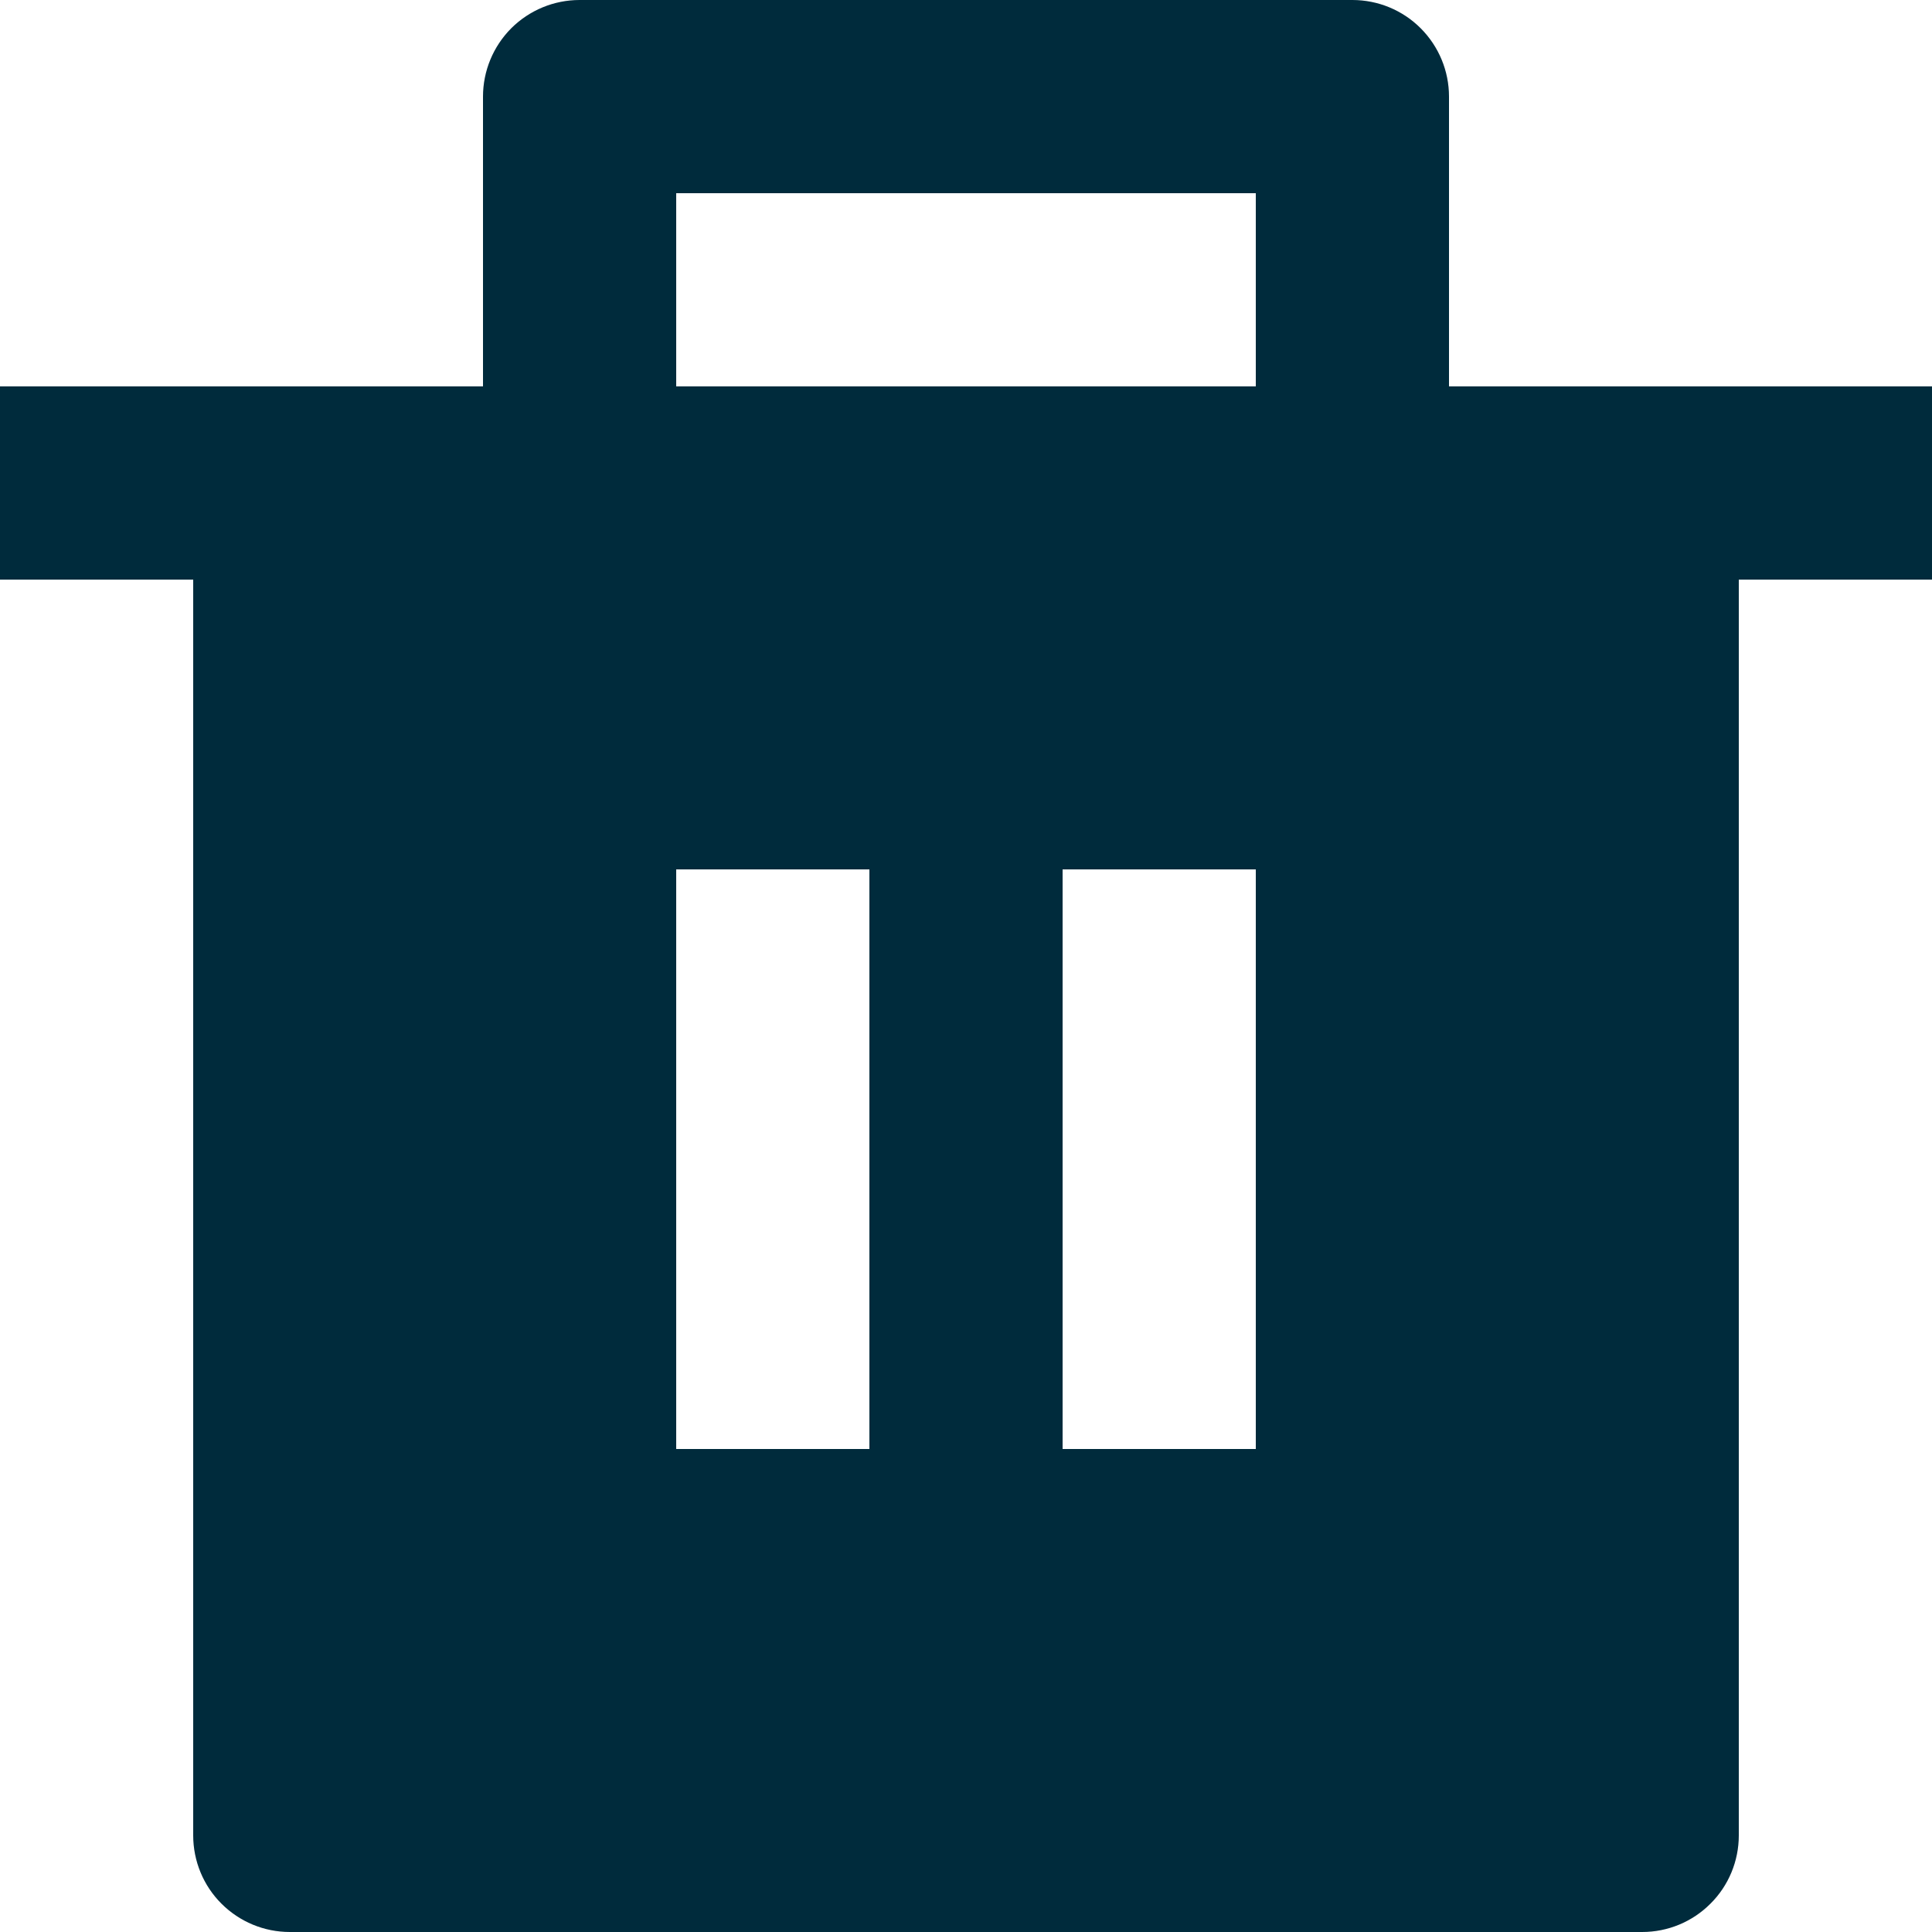
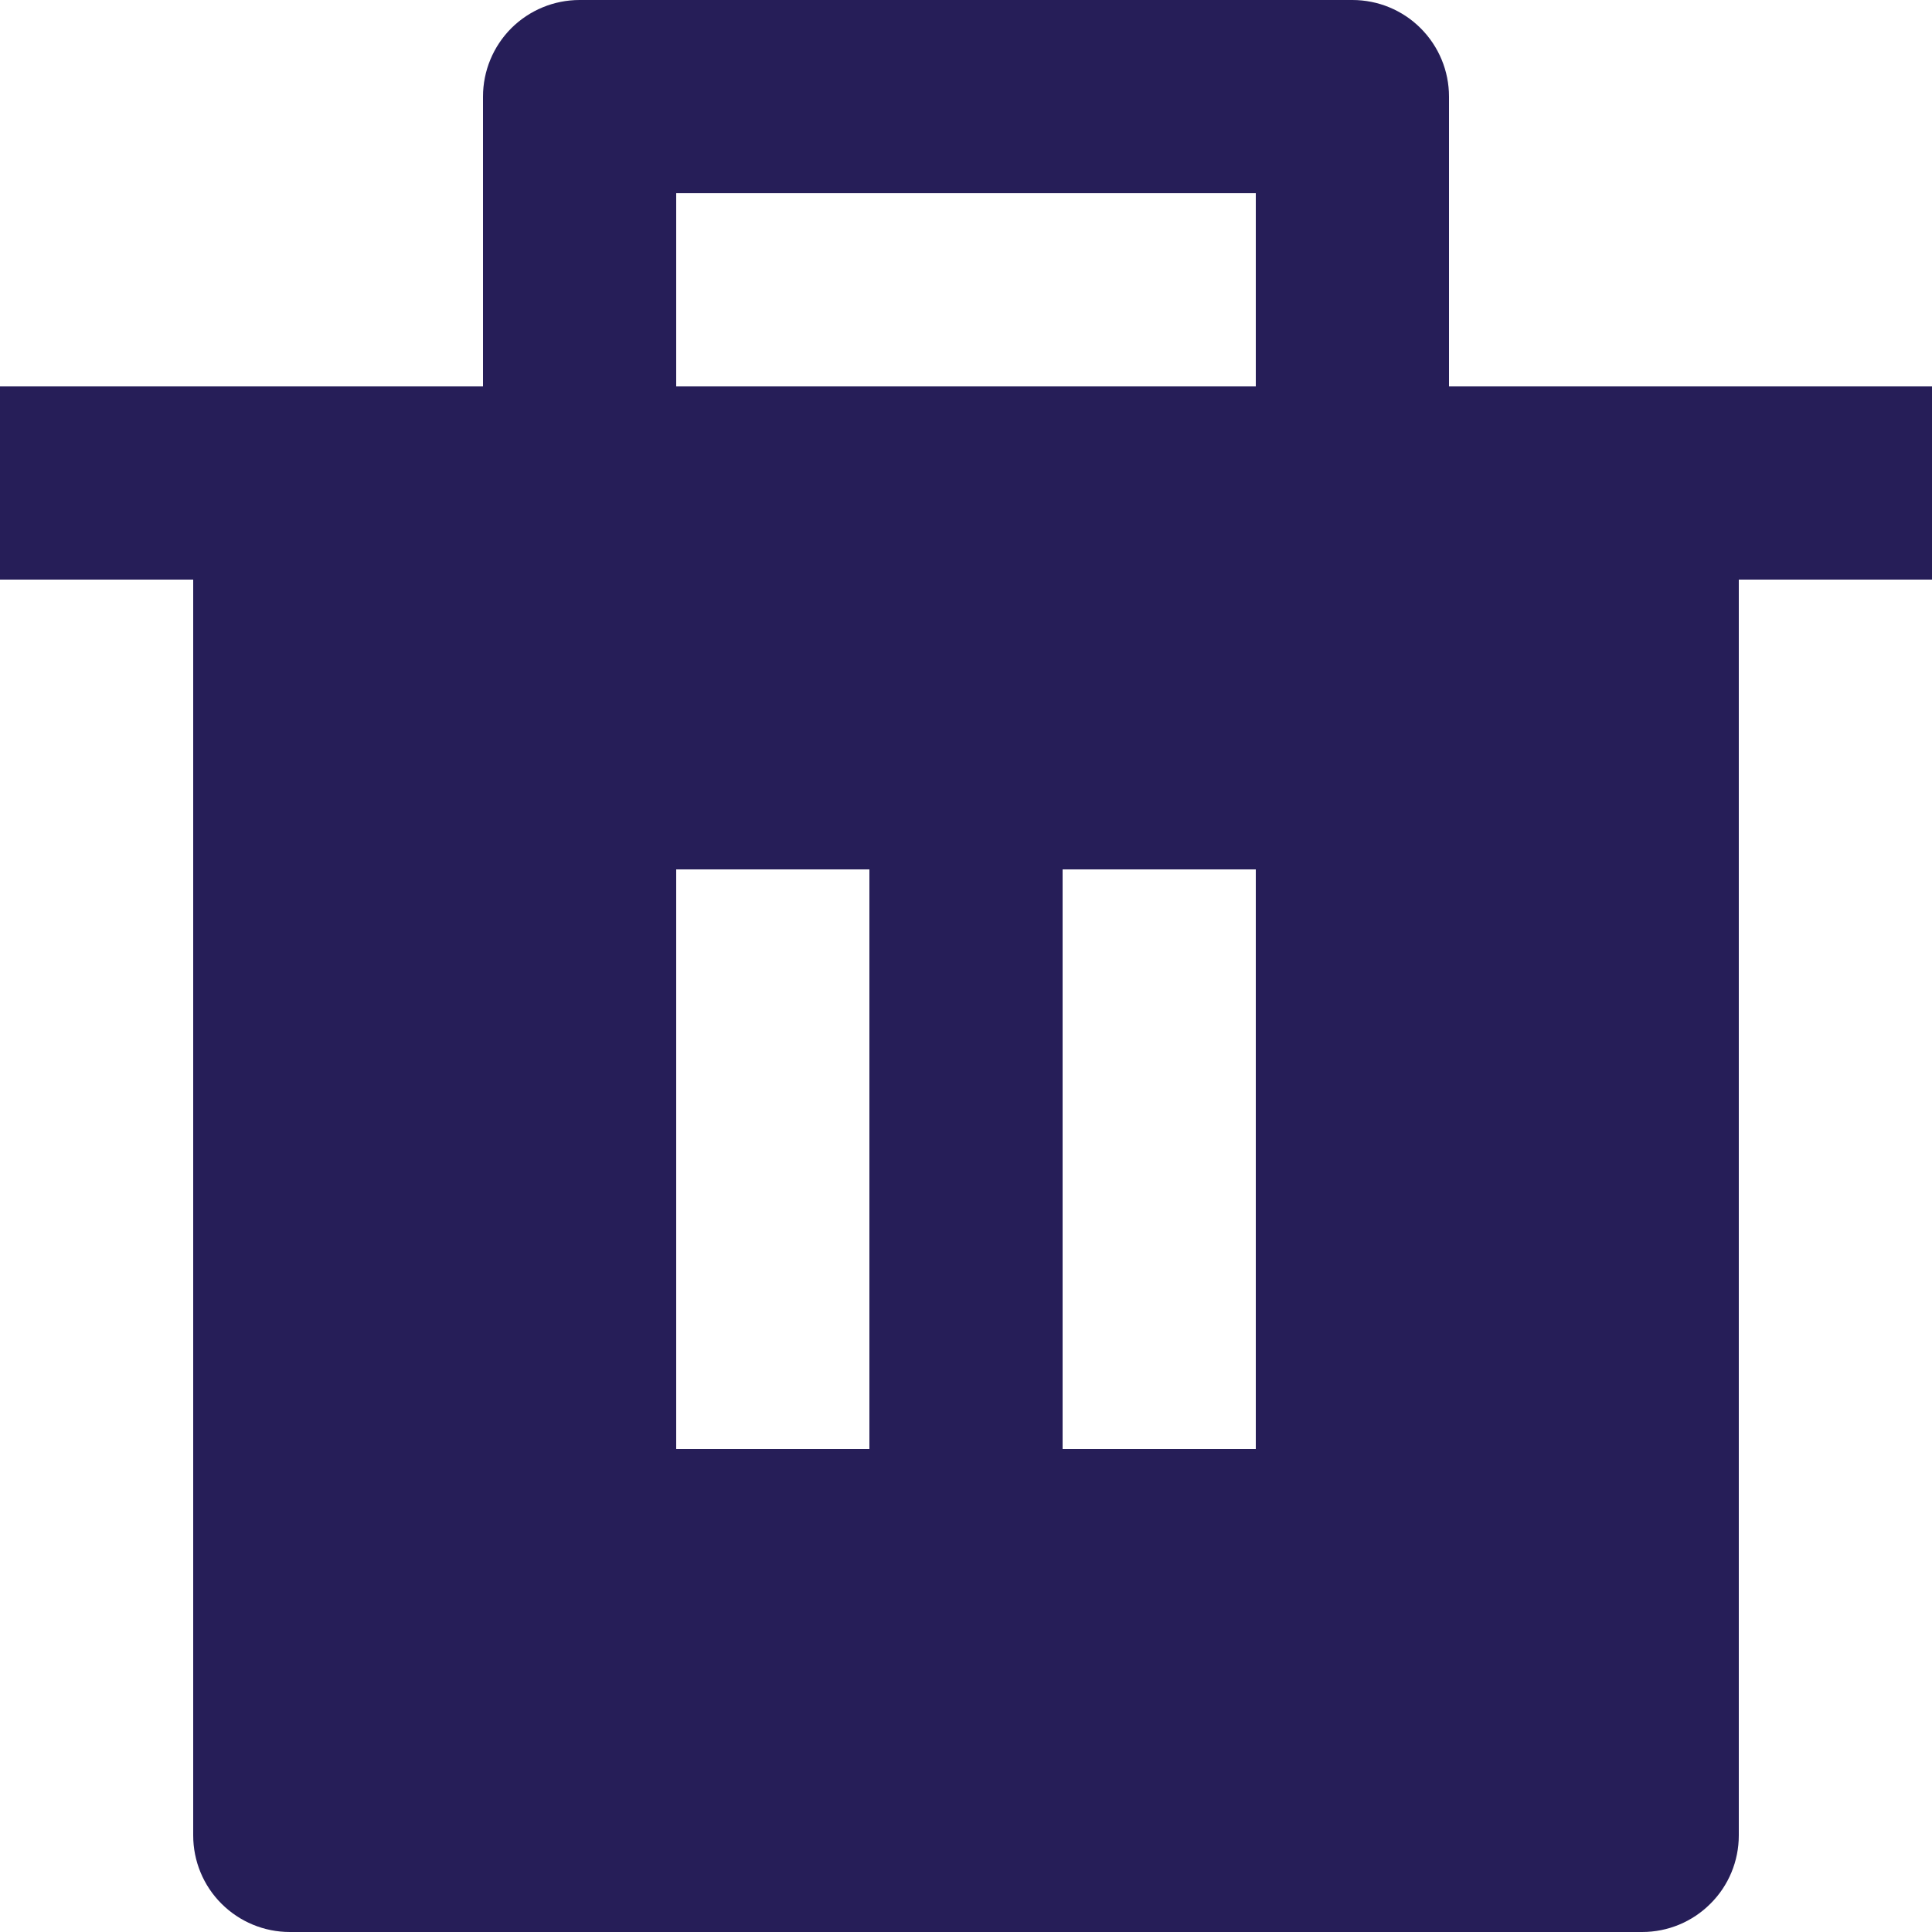
<svg xmlns="http://www.w3.org/2000/svg" width="24" height="24" viewBox="0 0 24 24" fill="none">
-   <path d="M18 4.8H24V7.2H21.6V22.8C21.6 23.118 21.474 23.424 21.248 23.648C21.023 23.874 20.718 24 20.4 24H3.6C3.282 24 2.977 23.874 2.751 23.648C2.526 23.424 2.4 23.118 2.4 22.8V7.2H0V4.8H6V1.2C6 0.882 6.126 0.577 6.351 0.351C6.577 0.126 6.882 0 7.2 0H16.8C17.118 0 17.424 0.126 17.648 0.351C17.874 0.577 18 0.882 18 1.2V4.8ZM8.4 10.8V18H10.8V10.8H8.4ZM13.2 10.8V18H15.6V10.8H13.2ZM8.4 2.4V4.8H15.6V2.4H8.4Z" fill="#002B3C" />
+   <path d="M18 4.8H24V7.2H21.6V22.8C21.6 23.118 21.474 23.424 21.248 23.648C21.023 23.874 20.718 24 20.4 24H3.6C3.282 24 2.977 23.874 2.751 23.648C2.526 23.424 2.4 23.118 2.4 22.8V7.2H0V4.8H6V1.2C6 0.882 6.126 0.577 6.351 0.351C6.577 0.126 6.882 0 7.2 0H16.8C17.118 0 17.424 0.126 17.648 0.351C17.874 0.577 18 0.882 18 1.2V4.8ZM8.4 10.8V18H10.8V10.8H8.4ZM13.2 10.8V18H15.6V10.8H13.2ZM8.4 2.4V4.8H15.6V2.4H8.4Z" fill="#261E58" />
</svg>
